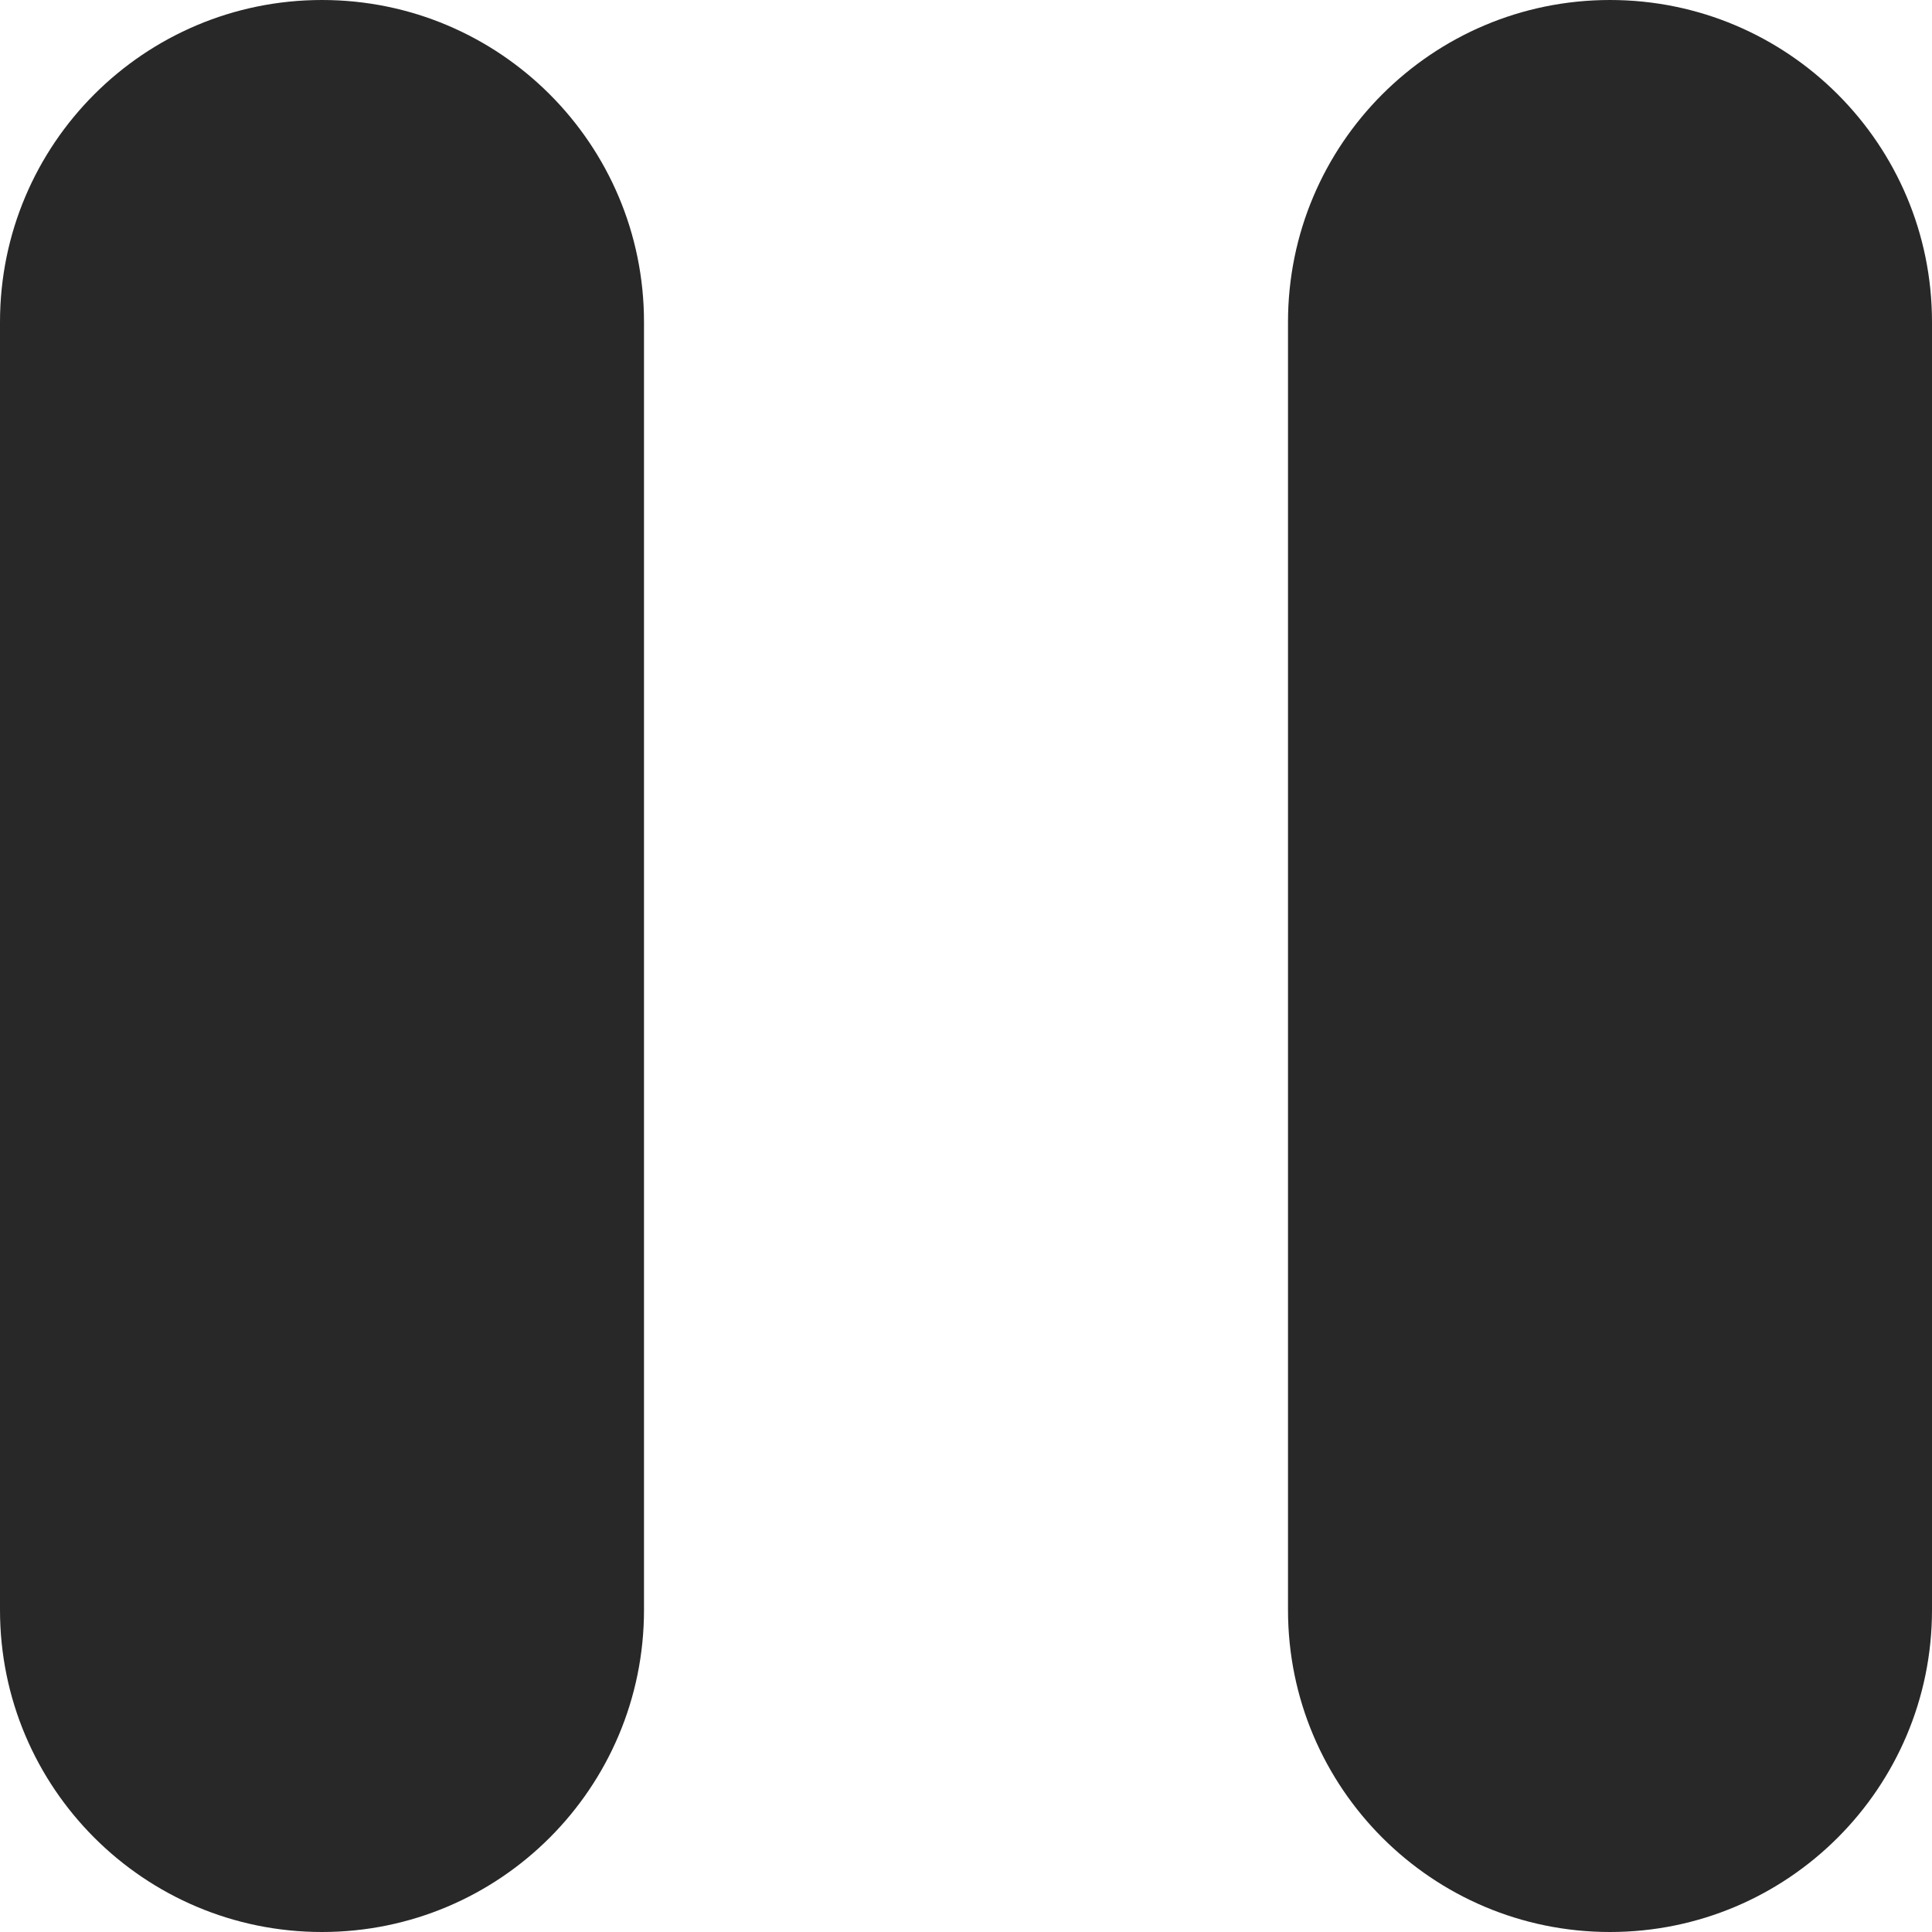
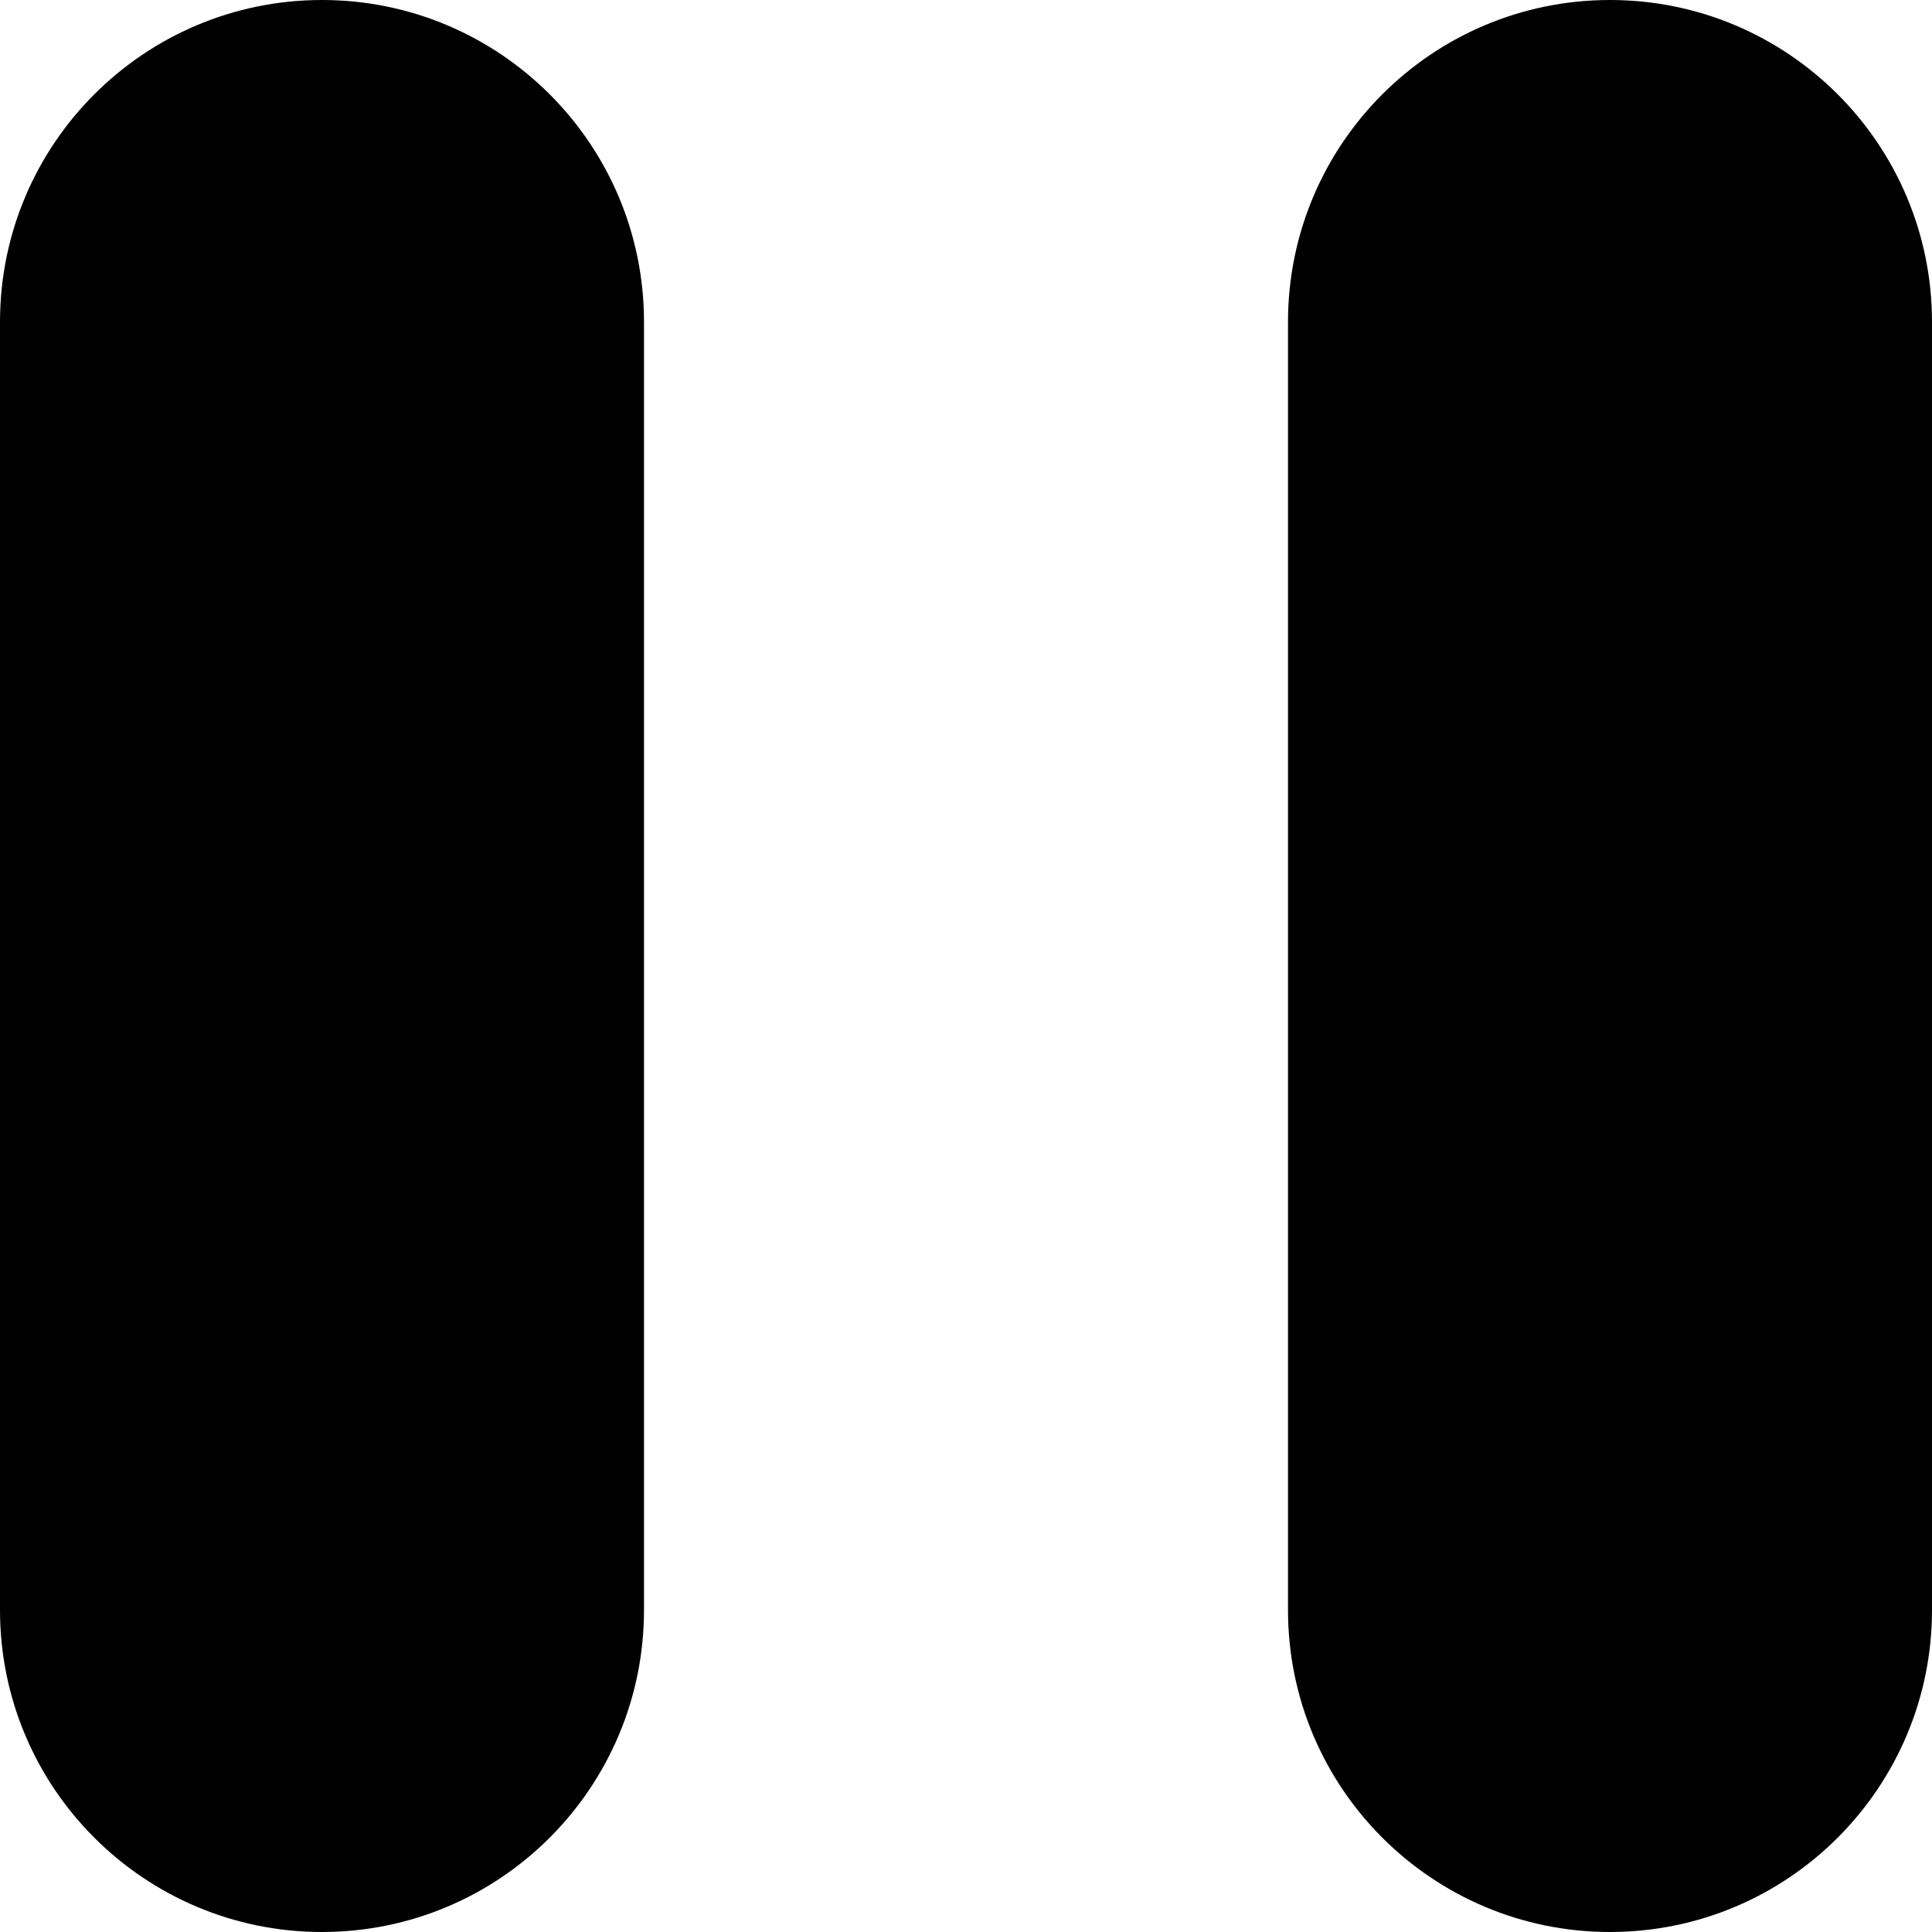
<svg xmlns="http://www.w3.org/2000/svg" version="1.1" x="0px" y="0px" width="60px" height="60px" viewBox="0 0 60 60" enable-background="new 0 0 60 60" xml:space="preserve">
  <g id="Layer_1">
</g>
  <g id="pause">
-     <path fill="#282829" d="M20,50c0,5.523-4.477,10-10,10l0,0C4.477,60,0,55.523,0,50V10C0,4.477,4.477,0,10,0l0,0   c5.523,0,10,4.477,10,10V50z" />
-     <path fill="#282829" d="M60,50c0,5.523-4.477,10-10,10l0,0c-5.523,0-10-4.477-10-10V10c0-5.523,4.477-10,10-10l0,0   c5.523,0,10,4.477,10,10V50z" />
-   </g>
-   <g id="menu" display="none">
-     <path display="inline" fill="#282829" d="M60,5c0,2.761-2.239,5-5,5H5c-2.761,0-5-2.239-5-5l0,0c0-2.761,2.239-5,5-5h50   C57.761,0,60,2.239,60,5L60,5z" />
-     <path display="inline" fill="#282829" d="M60,30c0,2.761-2.239,5-5,5H5c-2.761,0-5-2.239-5-5l0,0c0-2.761,2.239-5,5-5h50   C57.761,25,60,27.239,60,30L60,30z" />
-     <path display="inline" fill="#282829" d="M60,55c0,2.761-2.239,5-5,5H5c-2.761,0-5-2.239-5-5l0,0c0-2.761,2.239-5,5-5h50   C57.761,50,60,52.239,60,55L60,55z" />
-   </g>
-   <g id="heal_copy" display="none">
-     <ellipse display="inline" cx="29.969" cy="35" rx="30" ry="25" />
-     <path display="inline" d="M39.969,7.5c0-4.142-3.358-7.5-7.5-7.5h-5c-4.142,0-7.5,3.358-7.5,7.5l0,0c0,4.142,3.358,7.5,7.5,7.5h5   C36.611,15,39.969,11.642,39.969,7.5L39.969,7.5z" />
-     <path display="inline" d="M44.969,2.5c0,1.381-1.119,2.5-2.5,2.5h-25c-1.381,0-2.5-1.119-2.5-2.5l0,0c0-1.381,1.119-2.5,2.5-2.5h25   C43.849,0,44.969,1.119,44.969,2.5L44.969,2.5z" />
-     <path display="inline" fill="#6D6E71" d="M30.069,51.271c-5.15,0-18.65-9.474-18.65-21.464c0-4.688,4.175-9.62,9.325-9.62   s9.014,3.395,9.325,6.225c0.311-2.829,4.175-6.225,9.325-6.225s9.325,4.932,9.325,9.62C48.719,41.797,35.219,51.271,30.069,51.271z   " />
-   </g>
-   <g id="heal_copy_2" display="none">
-     <path display="inline" fill="#282829" d="M29.969,10c-16.569,0-30,11.193-30,25s13.431,25,30,25s30-11.193,30-25   S46.537,10,29.969,10z M30.069,51.271c-5.15,0-18.65-9.474-18.65-21.464c0-4.688,4.175-9.62,9.325-9.62   c5.15,0,9.014,3.395,9.325,6.225c0.311-2.829,4.175-6.225,9.325-6.225c5.15,0,9.325,4.932,9.325,9.62   C48.719,41.797,35.219,51.271,30.069,51.271z" />
-     <path display="inline" fill="#282829" d="M39.969,7.5c0-4.142-3.358-7.5-7.5-7.5h-5c-4.142,0-7.5,3.358-7.5,7.5l0,0   c0,4.142,3.358,7.5,7.5,7.5h5C36.611,15,39.969,11.642,39.969,7.5L39.969,7.5z" />
-     <path display="inline" fill="#282829" d="M44.969,2.5c0,1.381-1.119,2.5-2.5,2.5h-25c-1.381,0-2.5-1.119-2.5-2.5l0,0   c0-1.381,1.119-2.5,2.5-2.5h25C43.849,0,44.969,1.119,44.969,2.5L44.969,2.5z" />
-   </g>
-   <g id="health" display="none">
-     <path display="inline" d="M30,55.167c-8.284,0-30-15.24-30-34.526C0,13.1,6.716,5.167,15,5.167s14.5,5.462,15,10.013   c0.5-4.551,6.716-10.013,15-10.013S60,13.1,60,20.641C60,39.927,38.284,55.167,30,55.167z" />
-   </g>
-   <g id="attack" display="none">
-     <g display="inline">
-       <polygon points="47.855,38.564 38.564,47.855 4.274,13.564 0.838,0.838 13.564,4.274   " />
-       <polygon points="48.234,25.958 57.223,24.447 55.712,33.436 33.436,55.712 24.447,57.223 25.958,48.234   " />
-       <rect x="46.297" y="41.974" transform="matrix(0.7071 -0.7071 0.7071 0.7071 -20.9025 50.4632)" width="8.332" height="16.978" />
-     </g>
-     <polygon display="inline" points="-22.245,44.32 -31.963,44.32 -31.963,8.452 -27.104,0 -22.245,8.452  " />
-     <polygon display="inline" points="-15.454,37.926 -9.962,41.837 -15.454,45.748 -38.755,45.748 -44.246,41.837 -38.755,37.926  " />
-     <rect x="-30.186" y="45.629" display="inline" width="6.163" height="12.557" />
-   </g>
-   <g id="defence" display="none">
-     <g id="defence_1_" display="inline">
-       <path fill="#010101" d="M57.697,8.541c0,21.852-16.771,50.756-27.697,50.756S2.303,30.393,2.303,8.541    c0-5.65,7.5,16.527,27.696-7.838C50.303,25.067,57.697,2.89,57.697,8.541z" />
-     </g>
+     <path d="M20,50c0,5.523-4.477,10-10,10l0,0C4.477,60,0,55.523,0,50V10C0,4.477,4.477,0,10,0l0,0c5.523,0,10,4.477,10,10V50z" />
+     <path d="M60,50c0,5.523-4.477,10-10,10l0,0c-5.523,0-10-4.477-10-10V10c0-5.523,4.477-10,10-10l0,0c5.523,0,10,4.477,10,10V50z" />
  </g>
</svg>
